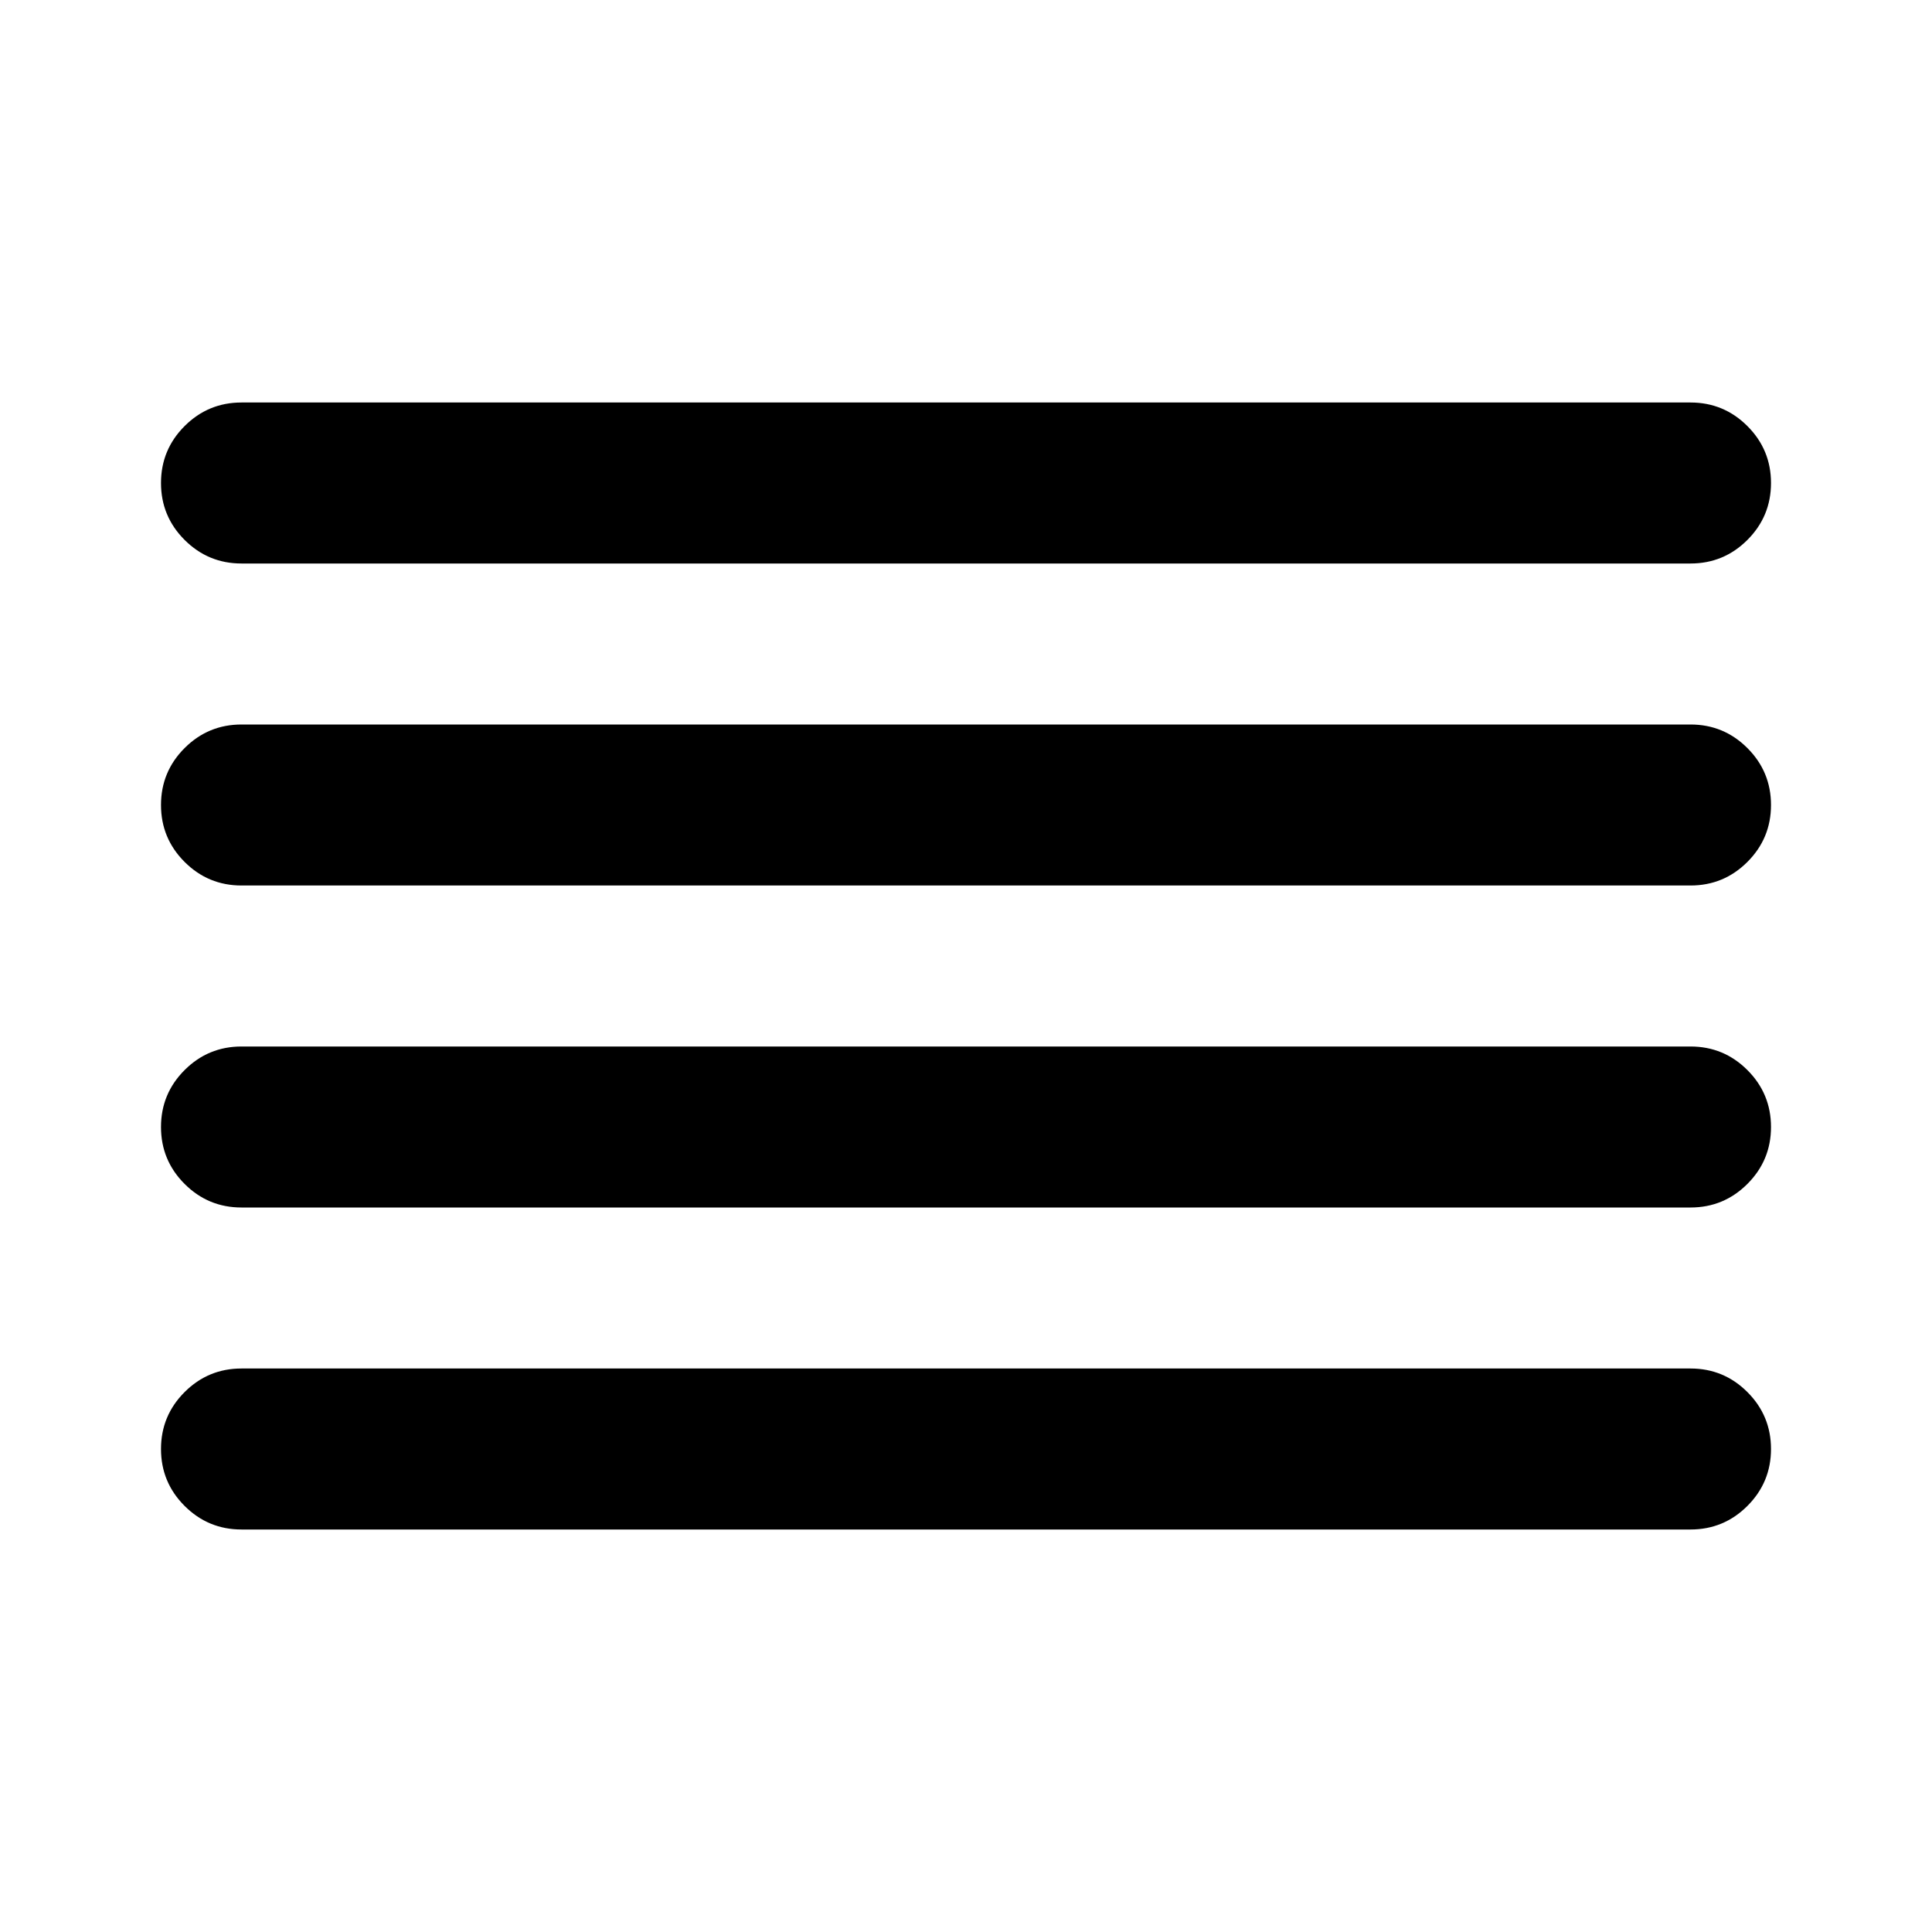
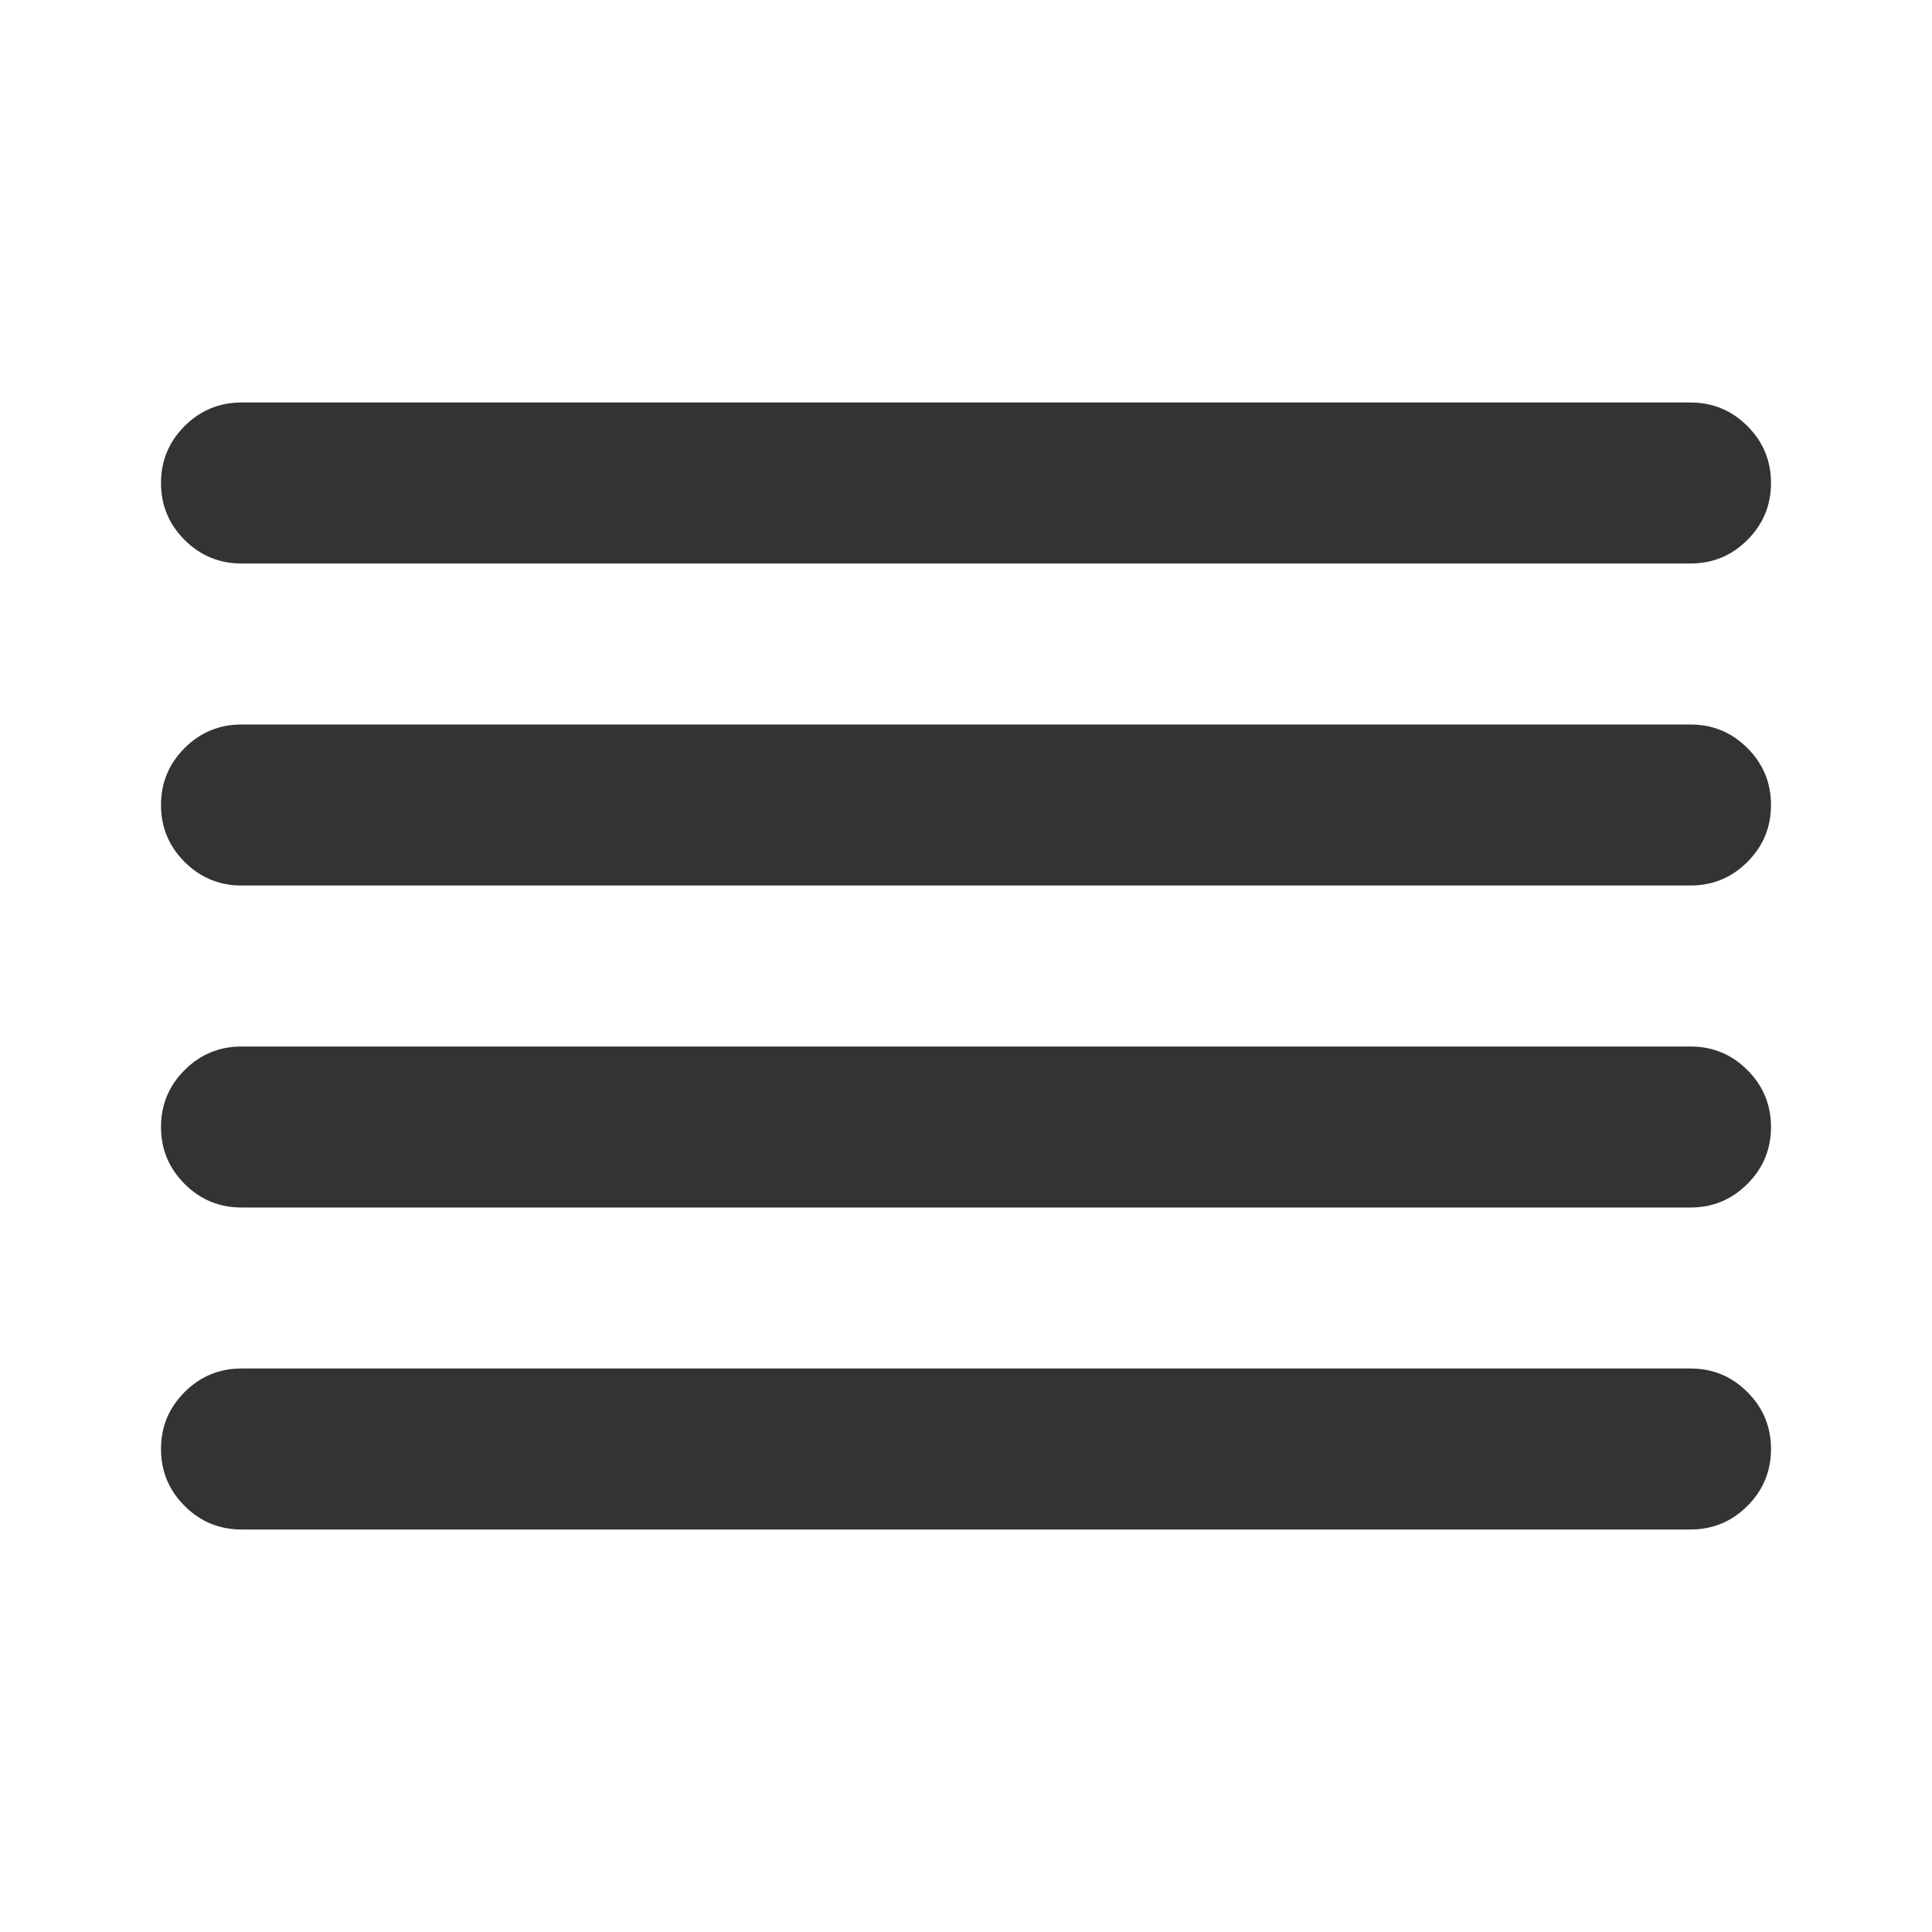
<svg xmlns="http://www.w3.org/2000/svg" version="1.1" width="24" height="24" viewBox="0 0 24 24">
-   <path d="M3 5h18q0.414 0 0.707 0.293t0.293 0.707-0.293 0.707-0.707 0.293h-18q-0.414 0-0.707-0.293t-0.293-0.707 0.293-0.707 0.707-0.293zM3 17h18q0.414 0 0.707 0.293t0.293 0.707-0.293 0.707-0.707 0.293h-18q-0.414 0-0.707-0.293t-0.293-0.707 0.293-0.707 0.707-0.293zM3 13h18q0.414 0 0.707 0.293t0.293 0.707-0.293 0.707-0.707 0.293h-18q-0.414 0-0.707-0.293t-0.293-0.707 0.293-0.707 0.707-0.293zM3 9h18q0.414 0 0.707 0.293t0.293 0.707-0.293 0.707-0.707 0.293h-18q-0.414 0-0.707-0.293t-0.293-0.707 0.293-0.707 0.707-0.293z" />
+   <path fill="#333" d="M3 5h18q0.414 0 0.707 0.293t0.293 0.707-0.293 0.707-0.707 0.293h-18q-0.414 0-0.707-0.293t-0.293-0.707 0.293-0.707 0.707-0.293zM3 17h18q0.414 0 0.707 0.293t0.293 0.707-0.293 0.707-0.707 0.293h-18q-0.414 0-0.707-0.293t-0.293-0.707 0.293-0.707 0.707-0.293zM3 13h18q0.414 0 0.707 0.293t0.293 0.707-0.293 0.707-0.707 0.293h-18q-0.414 0-0.707-0.293t-0.293-0.707 0.293-0.707 0.707-0.293zM3 9h18q0.414 0 0.707 0.293t0.293 0.707-0.293 0.707-0.707 0.293h-18q-0.414 0-0.707-0.293t-0.293-0.707 0.293-0.707 0.707-0.293z" />
</svg>
